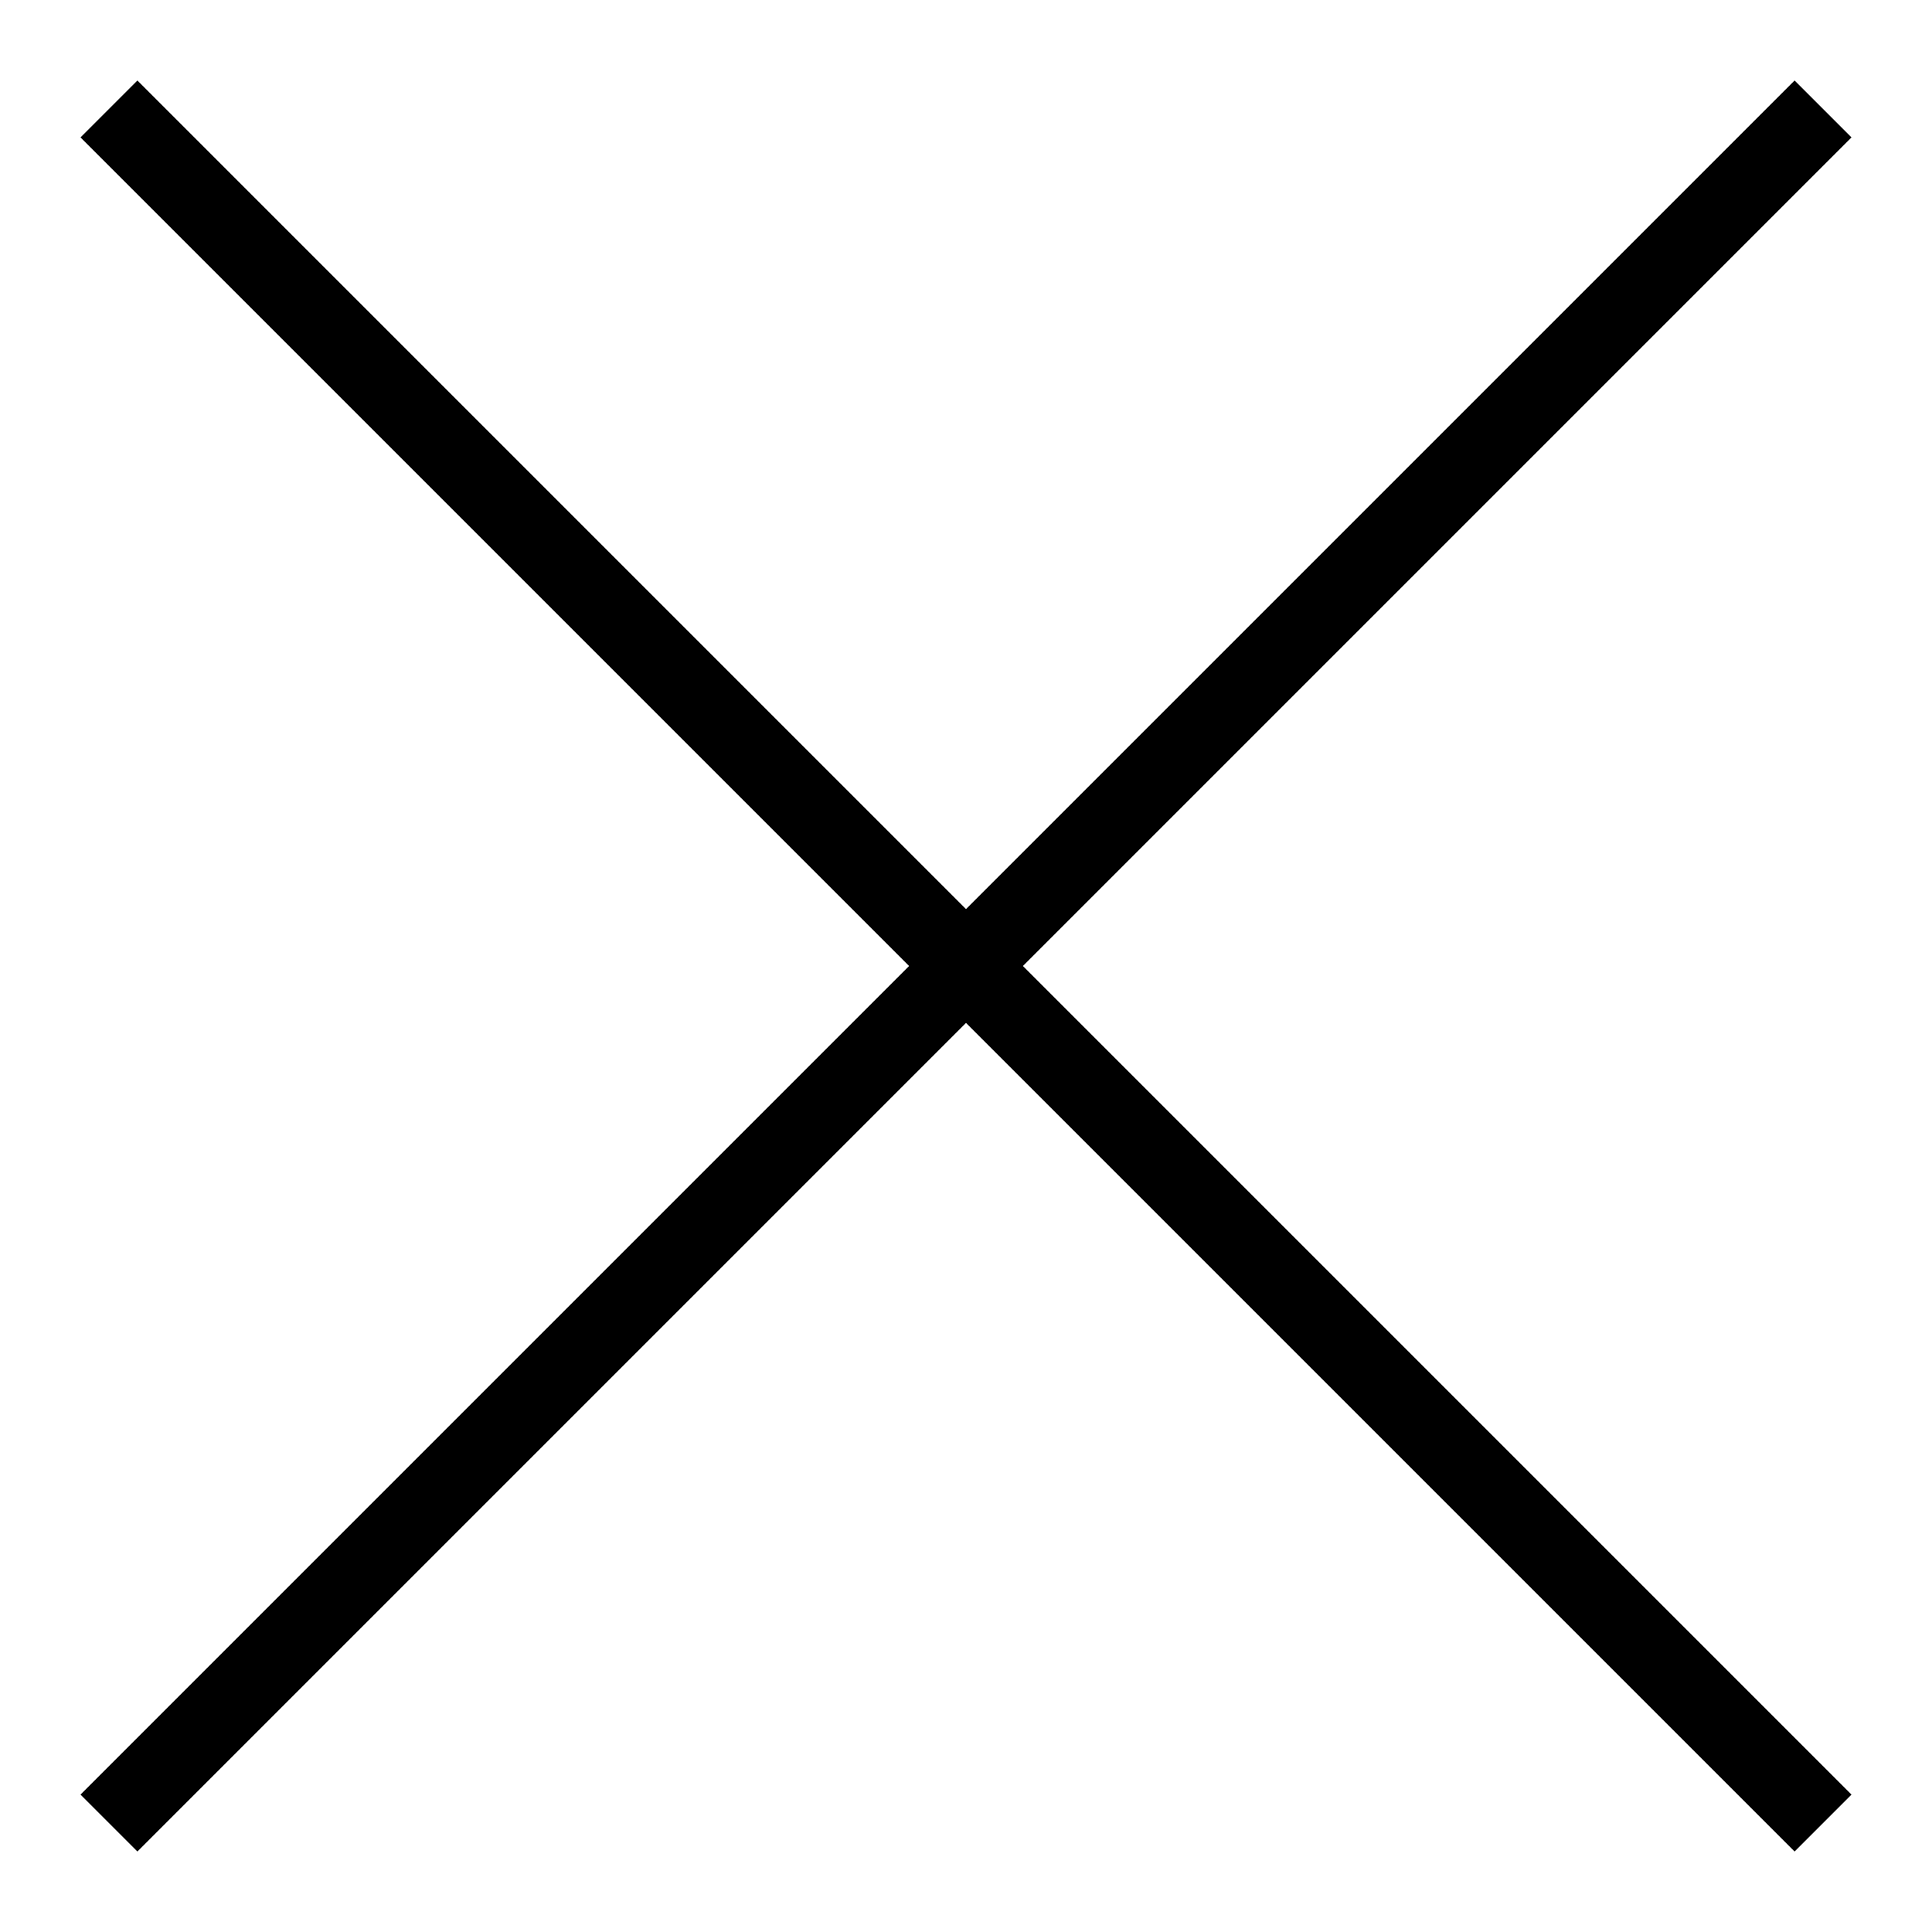
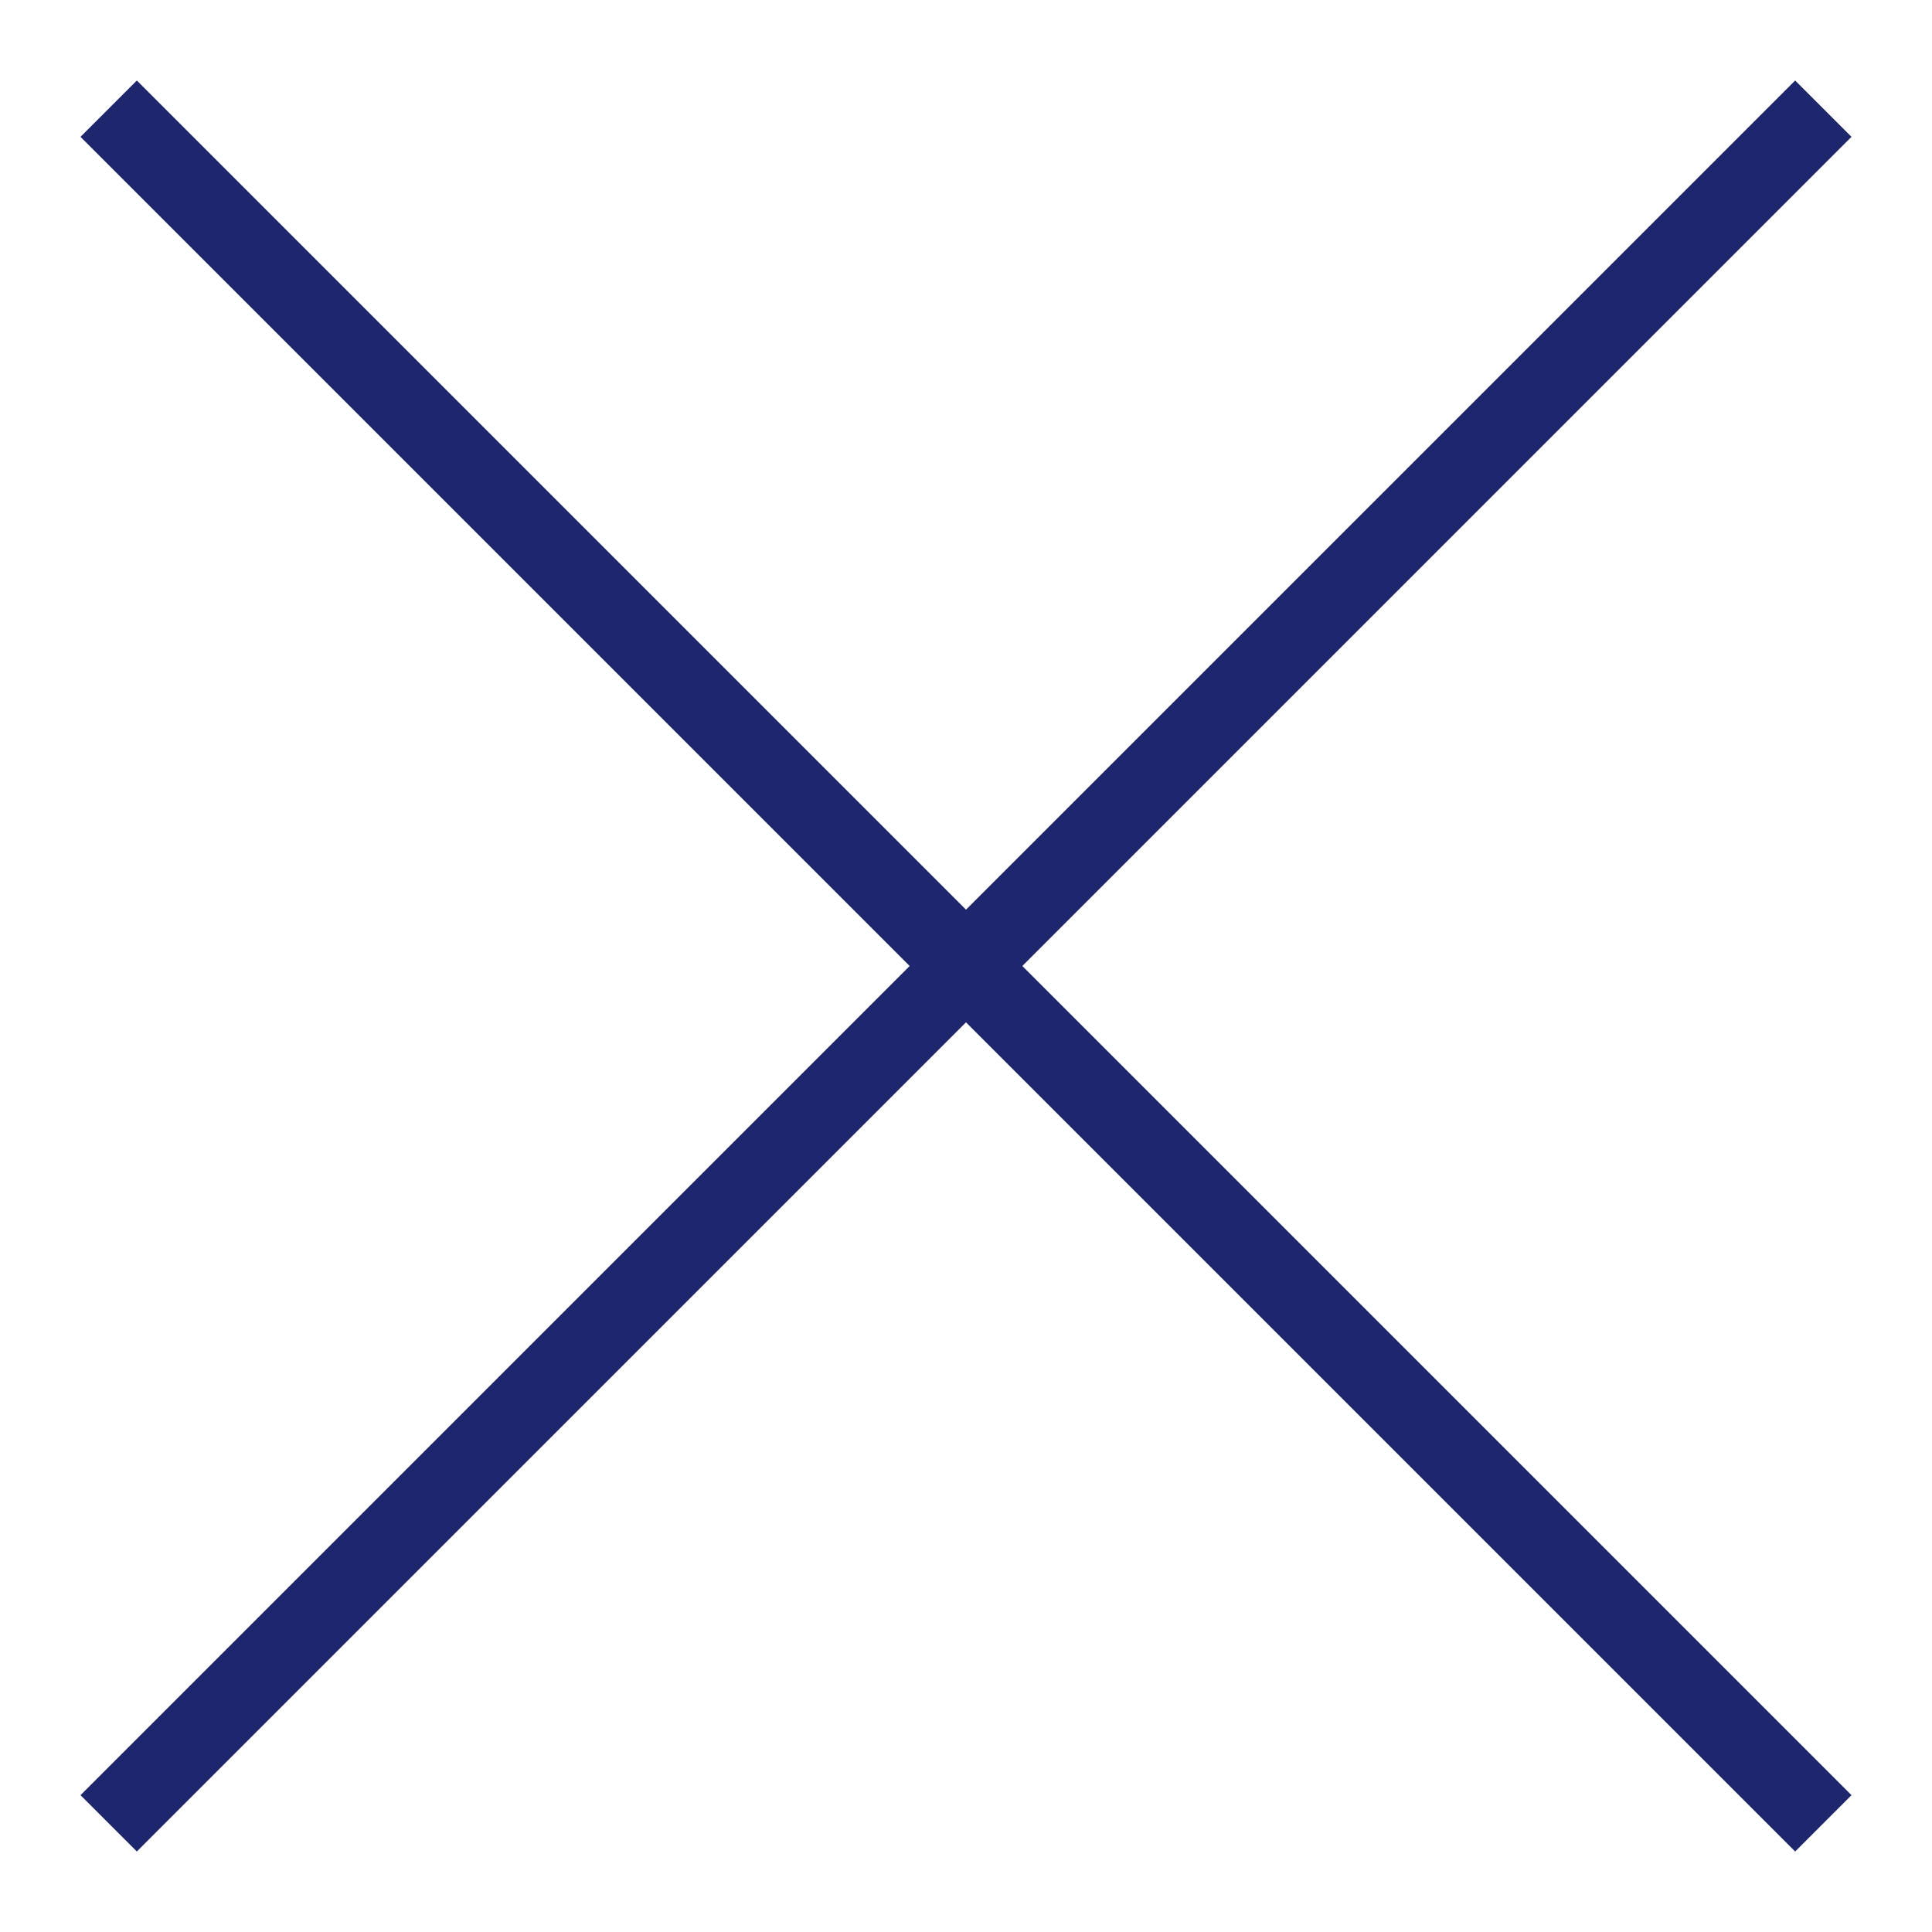
- <svg xmlns="http://www.w3.org/2000/svg" width="24" height="24" fill-rule="evenodd" clip-rule="evenodd">
-   <path d="M12 11.293l10.293-10.293.707.707-10.293 10.293 10.293 10.293-.707.707-10.293-10.293-10.293 10.293-.707-.707 10.293-10.293-10.293-10.293.707-.707 10.293 10.293z" />
+ <svg xmlns="http://www.w3.org/2000/svg" version="1.1" id="Layer_1" x="0px" y="0px" viewBox="0 0 24 24" style="enable-background:new 0 0 24 24;" xml:space="preserve">
+   <style type="text/css">
+ 	.st0{fill:#1E266D;}
+ </style>
+   <path class="st0" d="M12,11.3L22.3,1L23,1.7L12.7,12L23,22.3L22.3,23L12,12.7L1.7,23L1,22.3L11.3,12L1,1.7L1.7,1  C1.7,1,12,11.3,12,11.3z" />
</svg>
